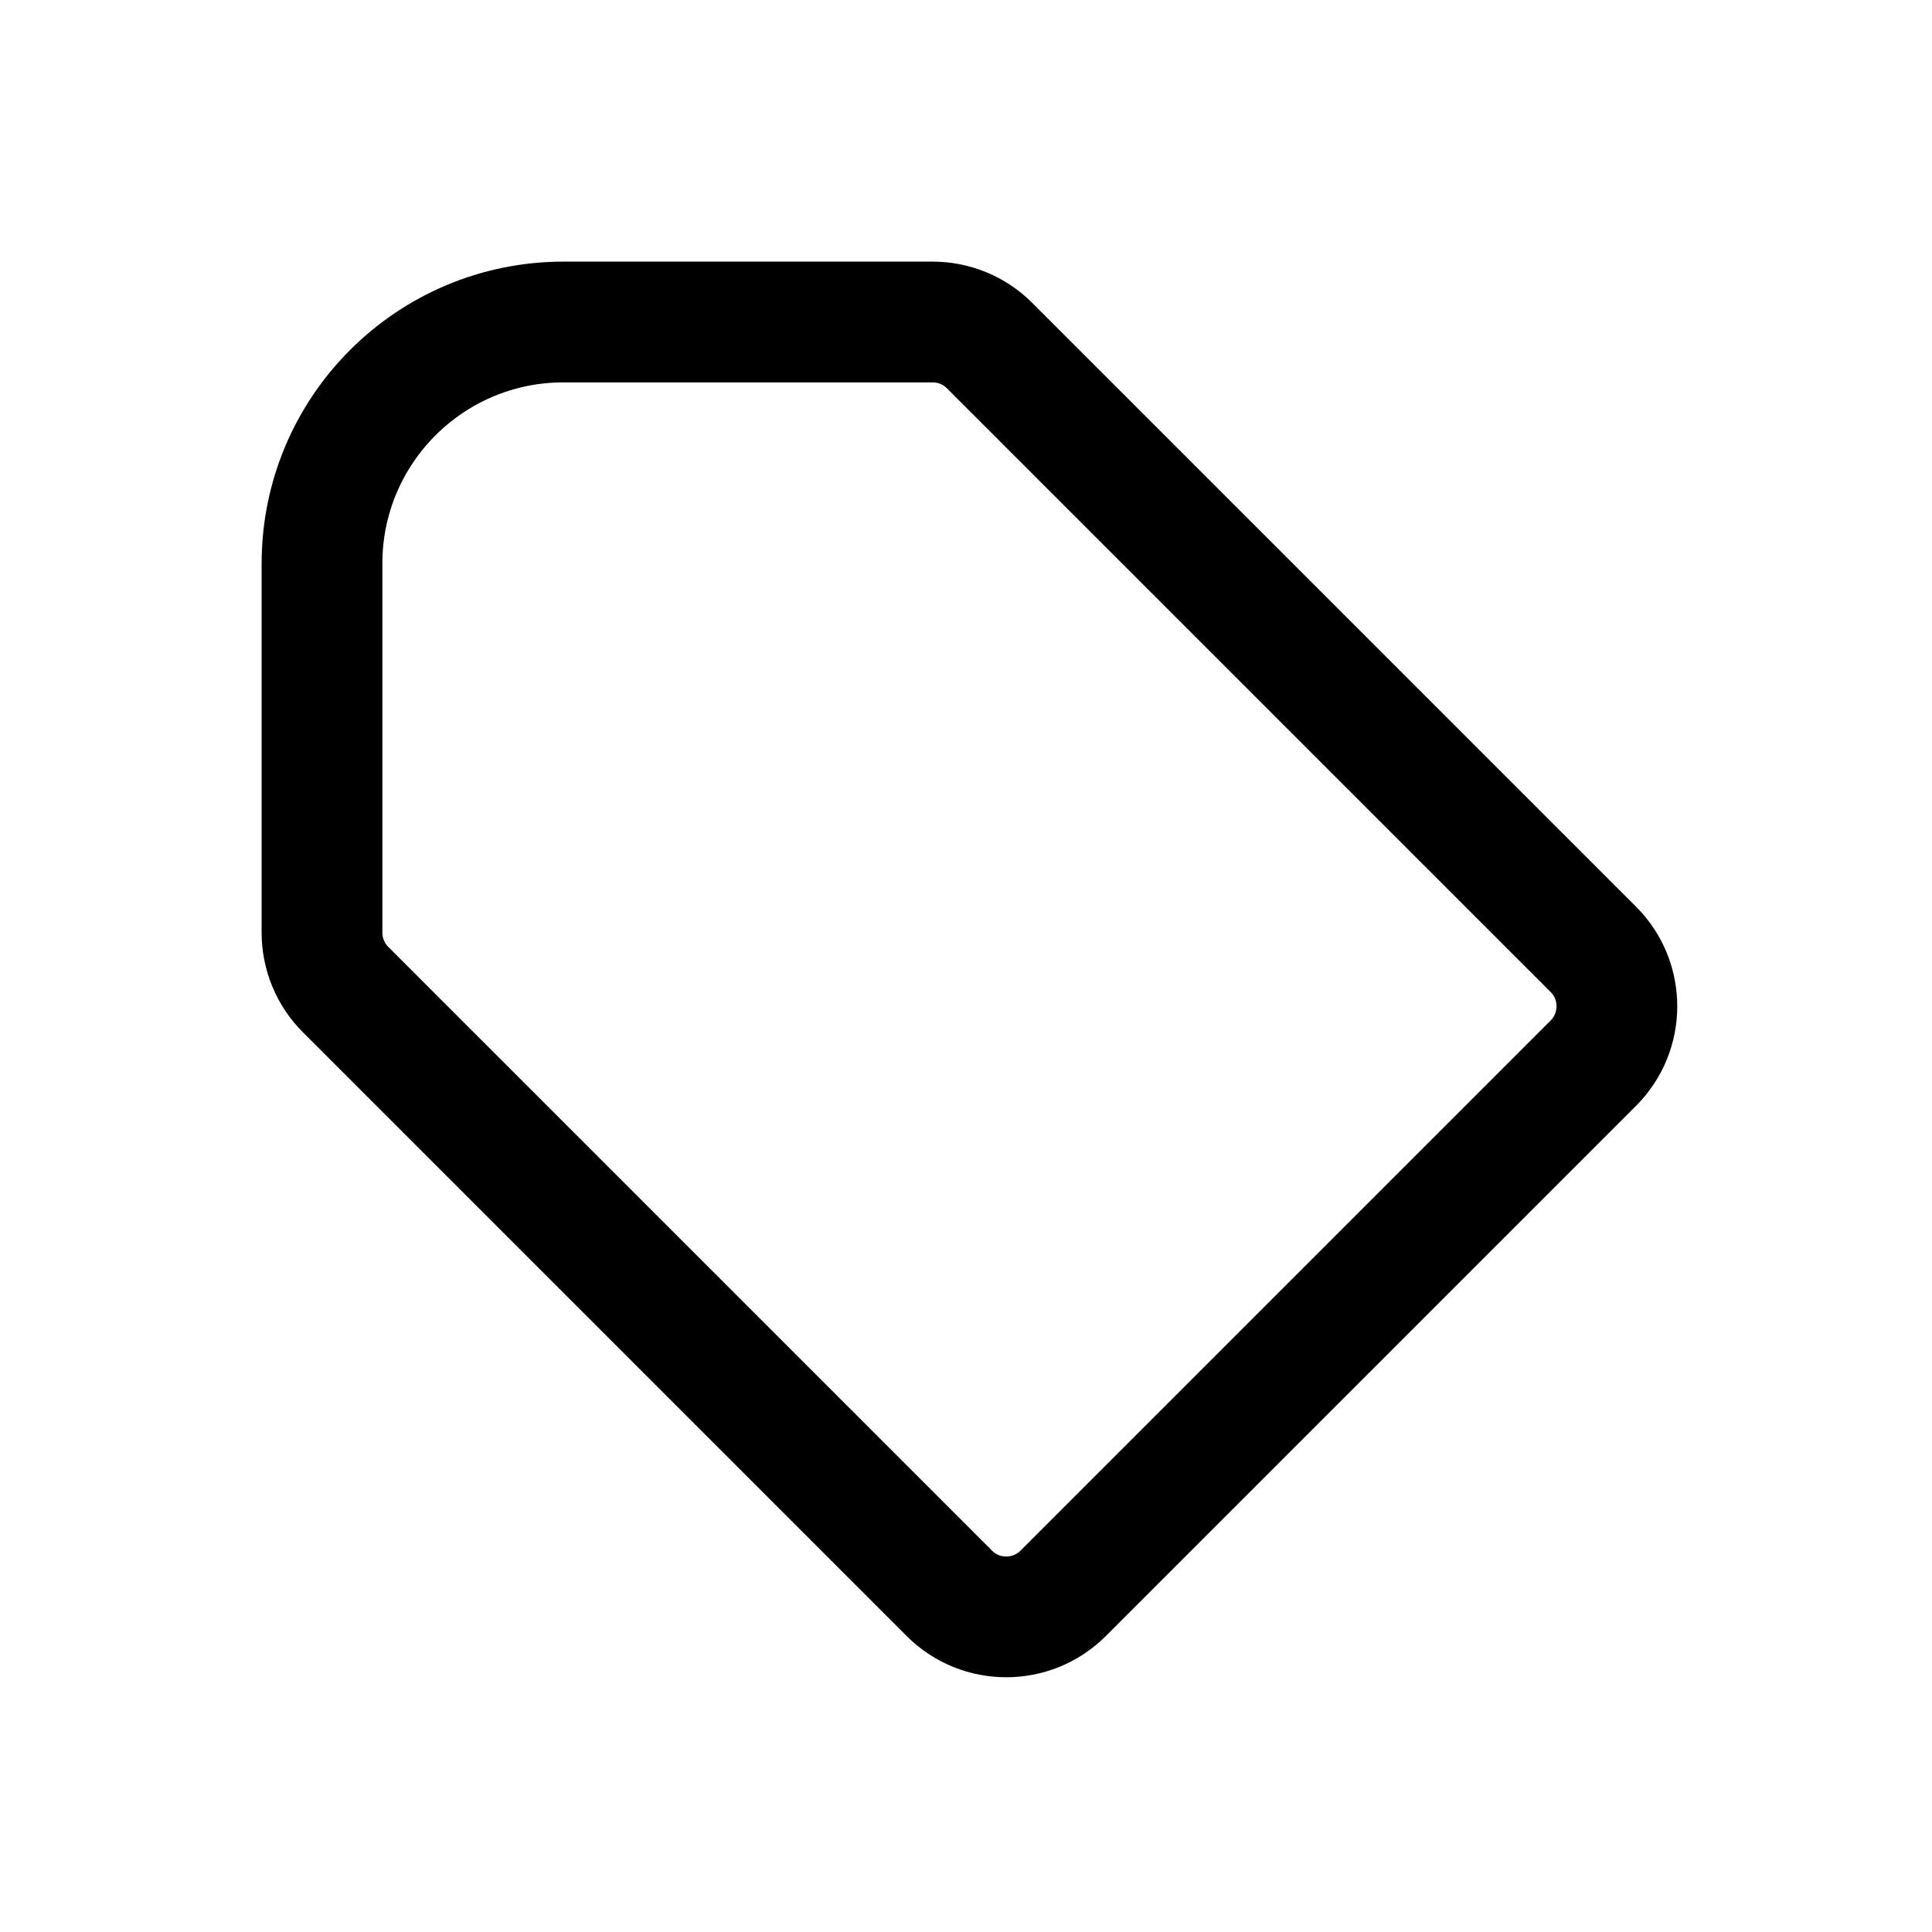
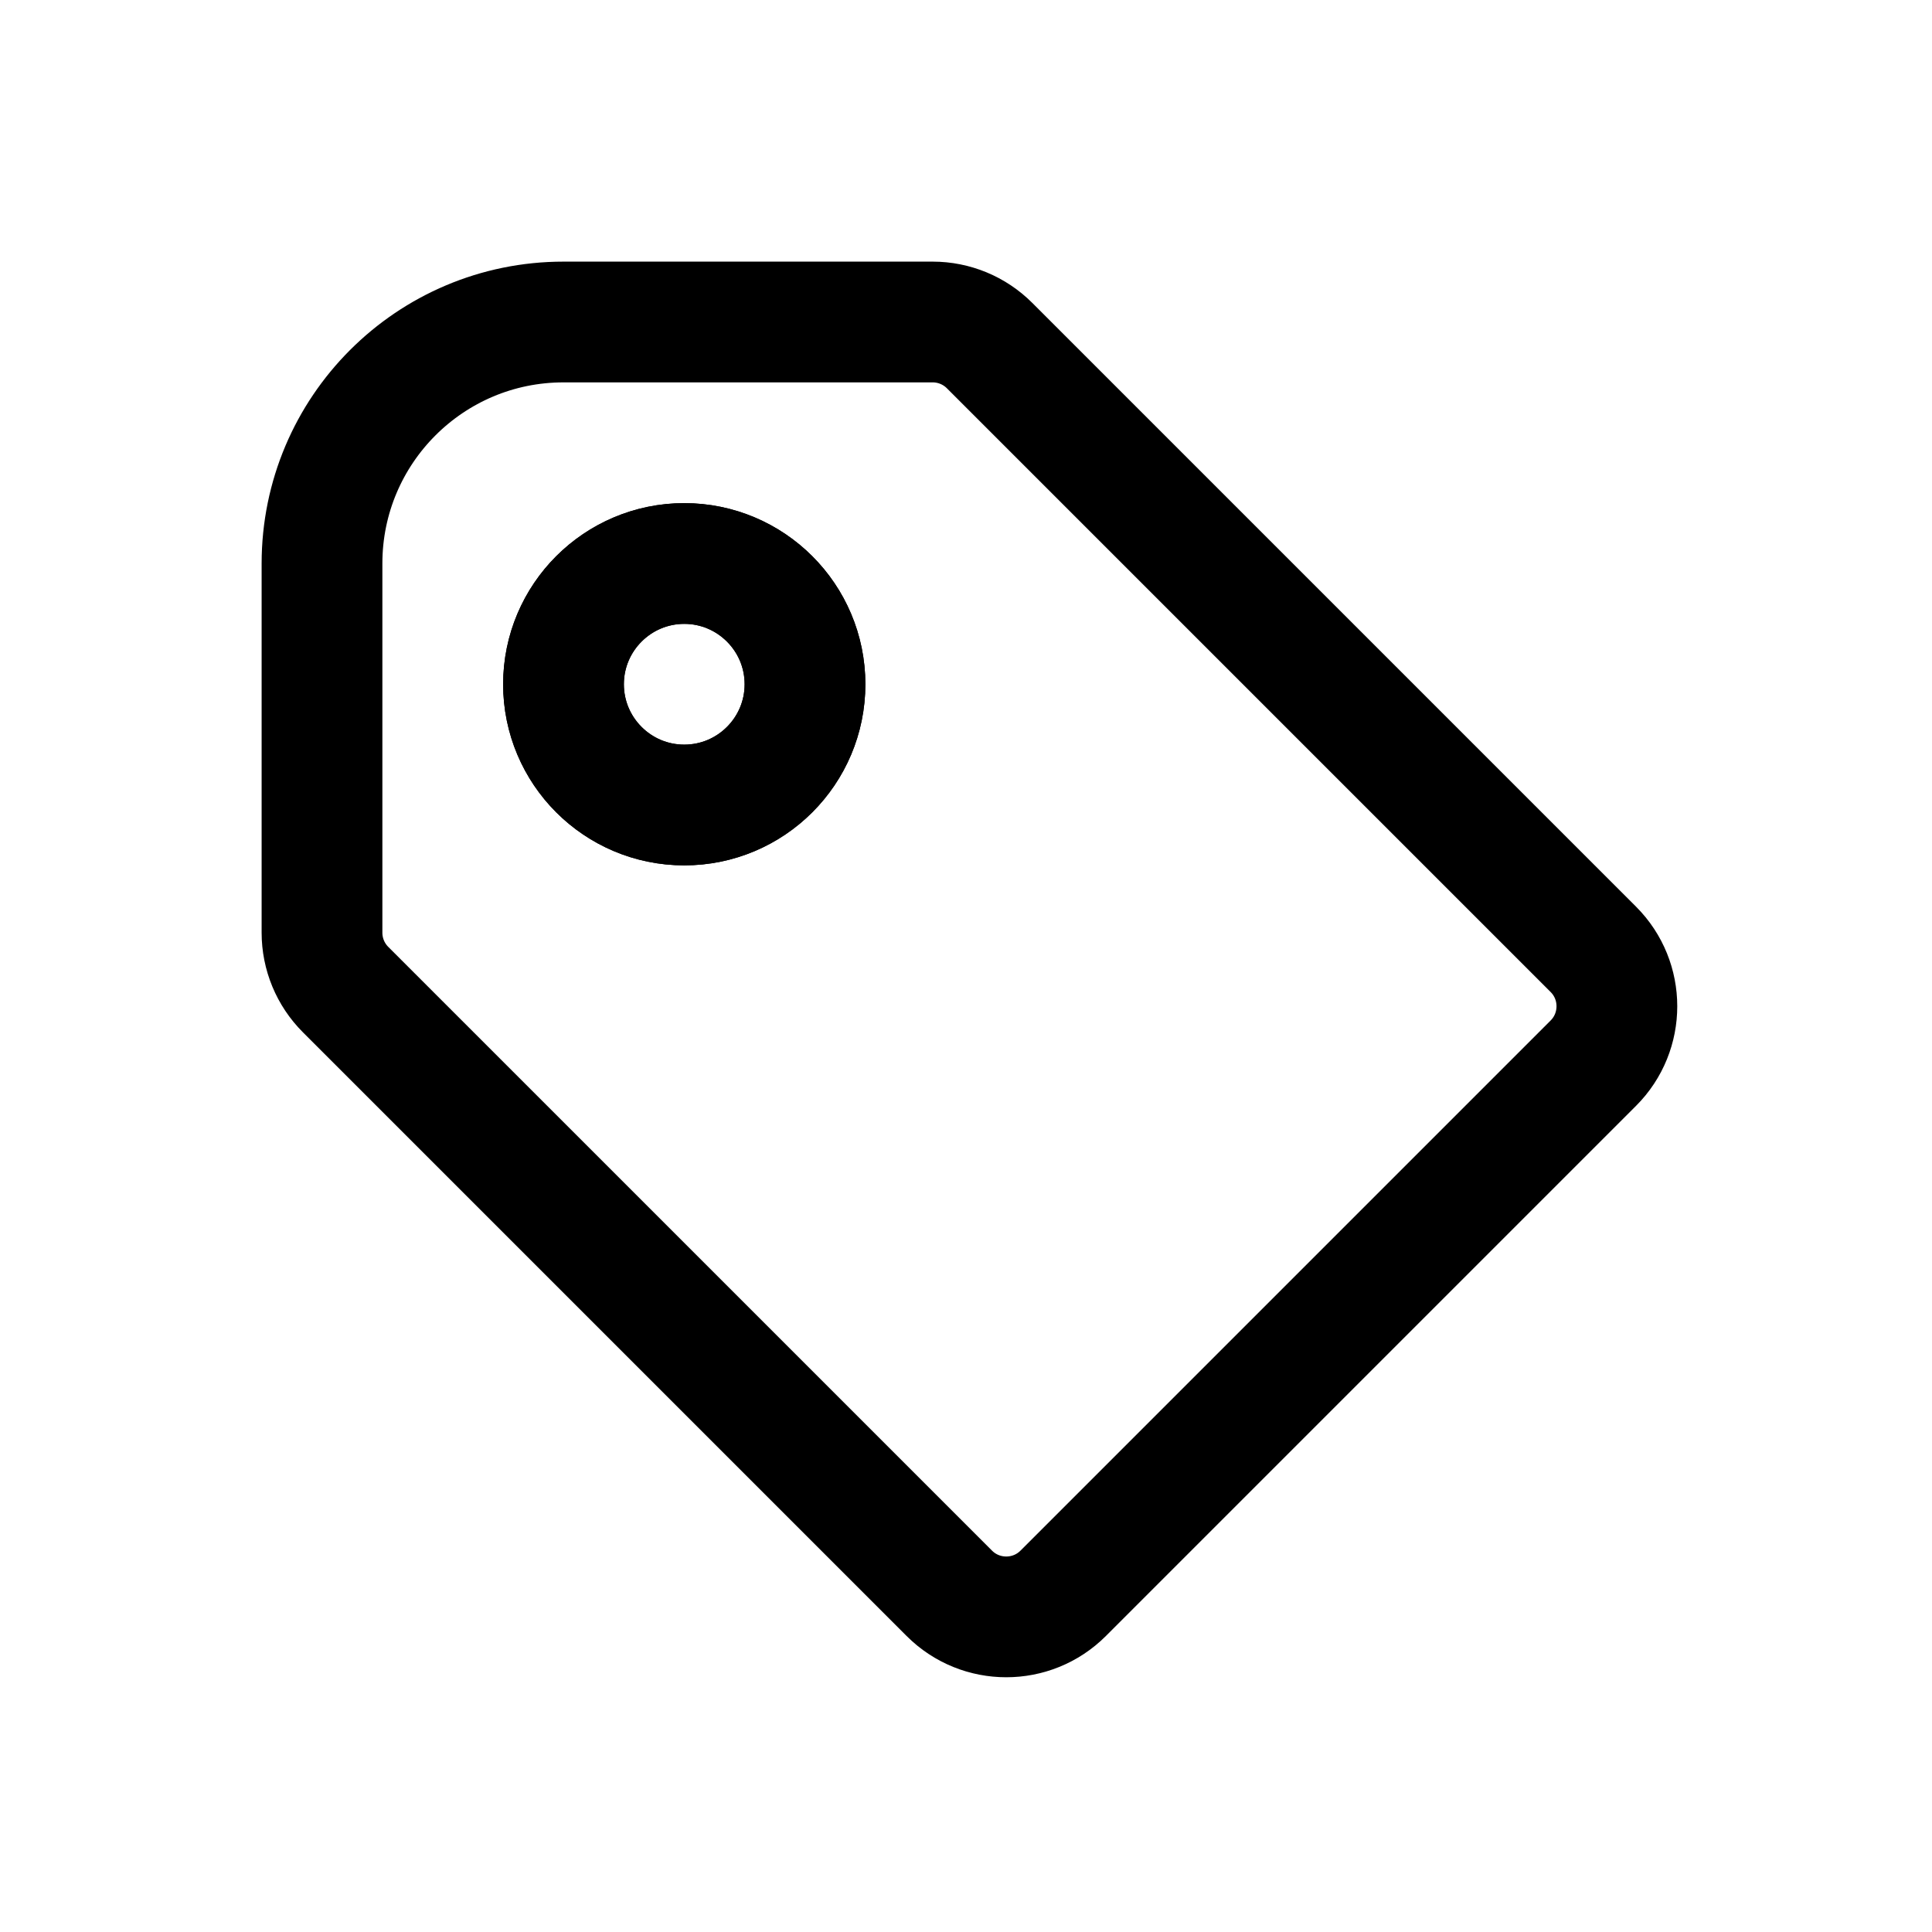
<svg xmlns="http://www.w3.org/2000/svg" width="24" height="24" viewBox="0 0 24 24" fill="none">
-   <path d="M11.793 19.793C12.183 20.183 12.817 20.183 13.207 19.793L19.793 13.207C20.183 12.817 20.183 12.183 19.793 11.793L12.293 4.293C12.105 4.105 11.851 4 11.586 4H7C5.343 4 4 5.343 4 7V11.586C4 11.851 4.105 12.105 4.293 12.293L11.793 19.793Z" stroke="black" stroke-width="1.5" stroke-linecap="round" />
+   <path fill-rule="evenodd" clip-rule="evenodd" d="M19.793 13.207L13.207 19.793C12.817 20.183 12.183 20.183 11.793 19.793L4.293 12.293C4.105 12.105 4 11.851 4 11.586V7C4 5.343 5.343 4 7 4H11.586C11.851 4 12.105 4.105 12.293 4.293L19.793 11.793C20.183 12.183 20.183 12.817 19.793 13.207ZM8.5 7C9.328 7 10 7.672 10 8.5C10 9.328 9.328 10 8.5 10C7.672 10 7 9.328 7 8.5C7 7.672 7.672 7 8.5 7Z" stroke="black" stroke-width="1.5" stroke-linecap="round" />
+   <path d="M10 8.5C10 7.672 9.328 7 8.5 7C7.672 7 7 7.672 7 8.5C7 9.328 7.672 10 8.5 10C9.328 10 10 9.328 10 8.5Z" stroke="black" stroke-width="1.5" stroke-linecap="round" />
</svg>
